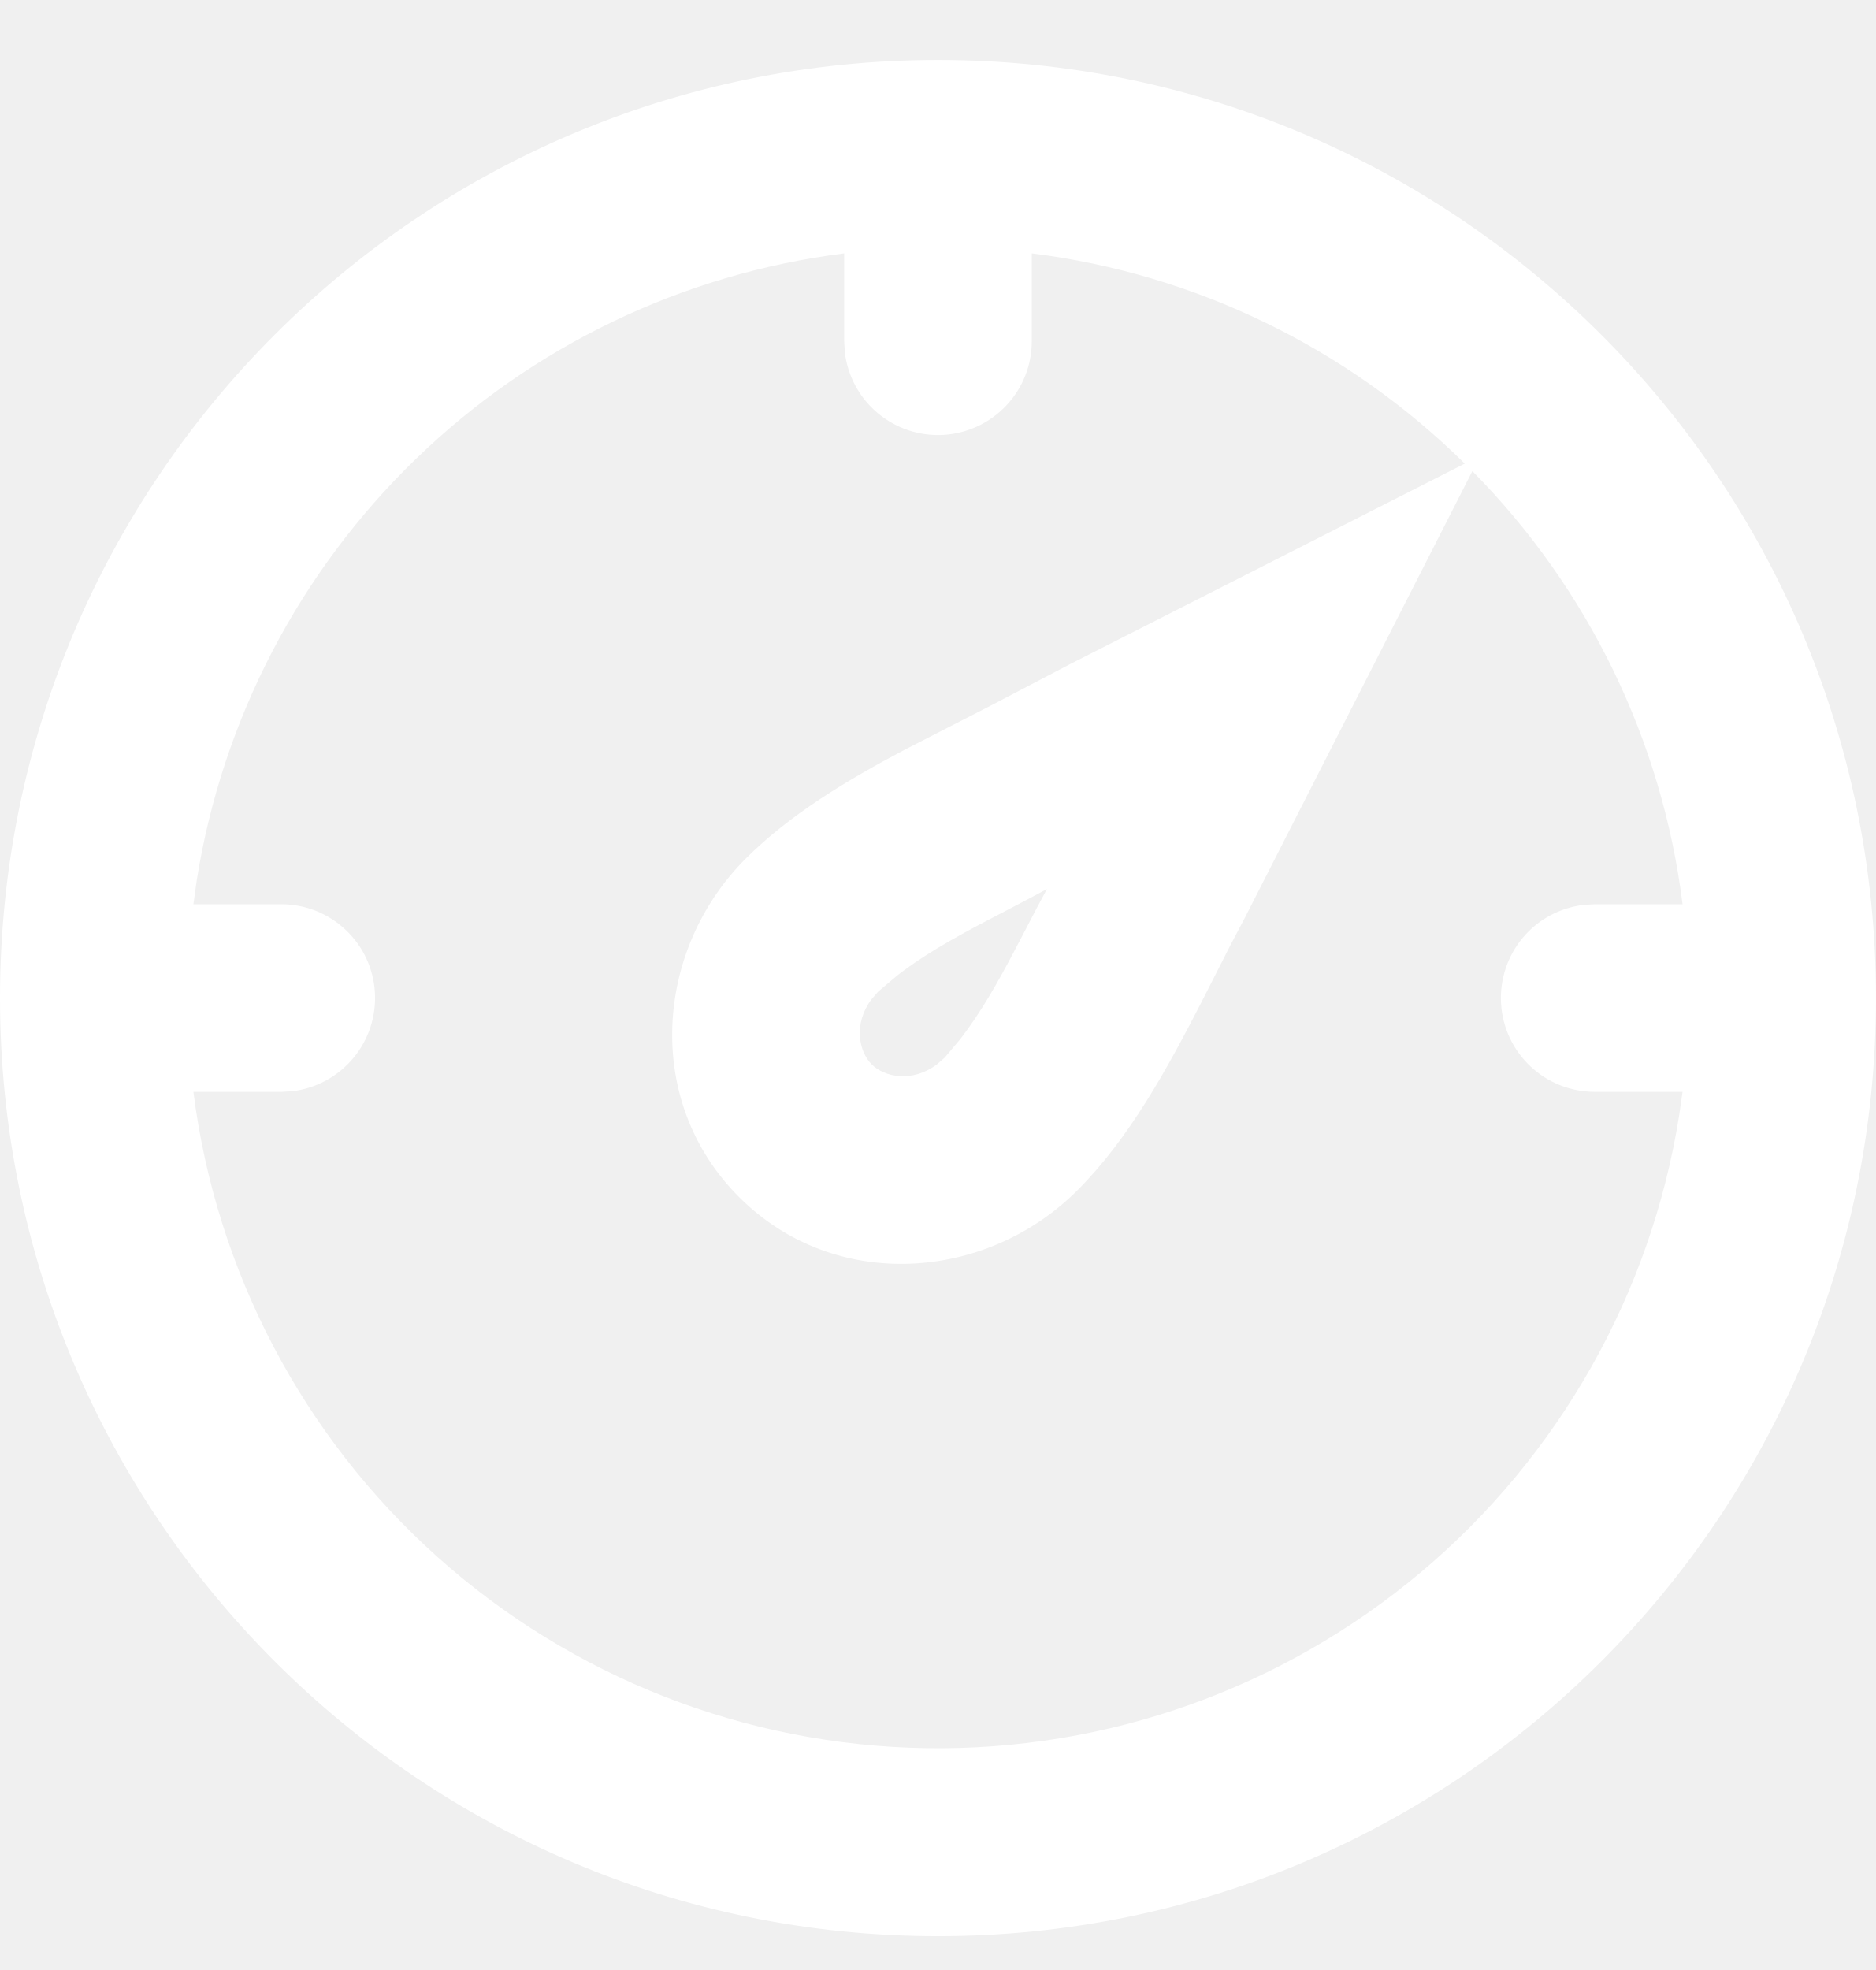
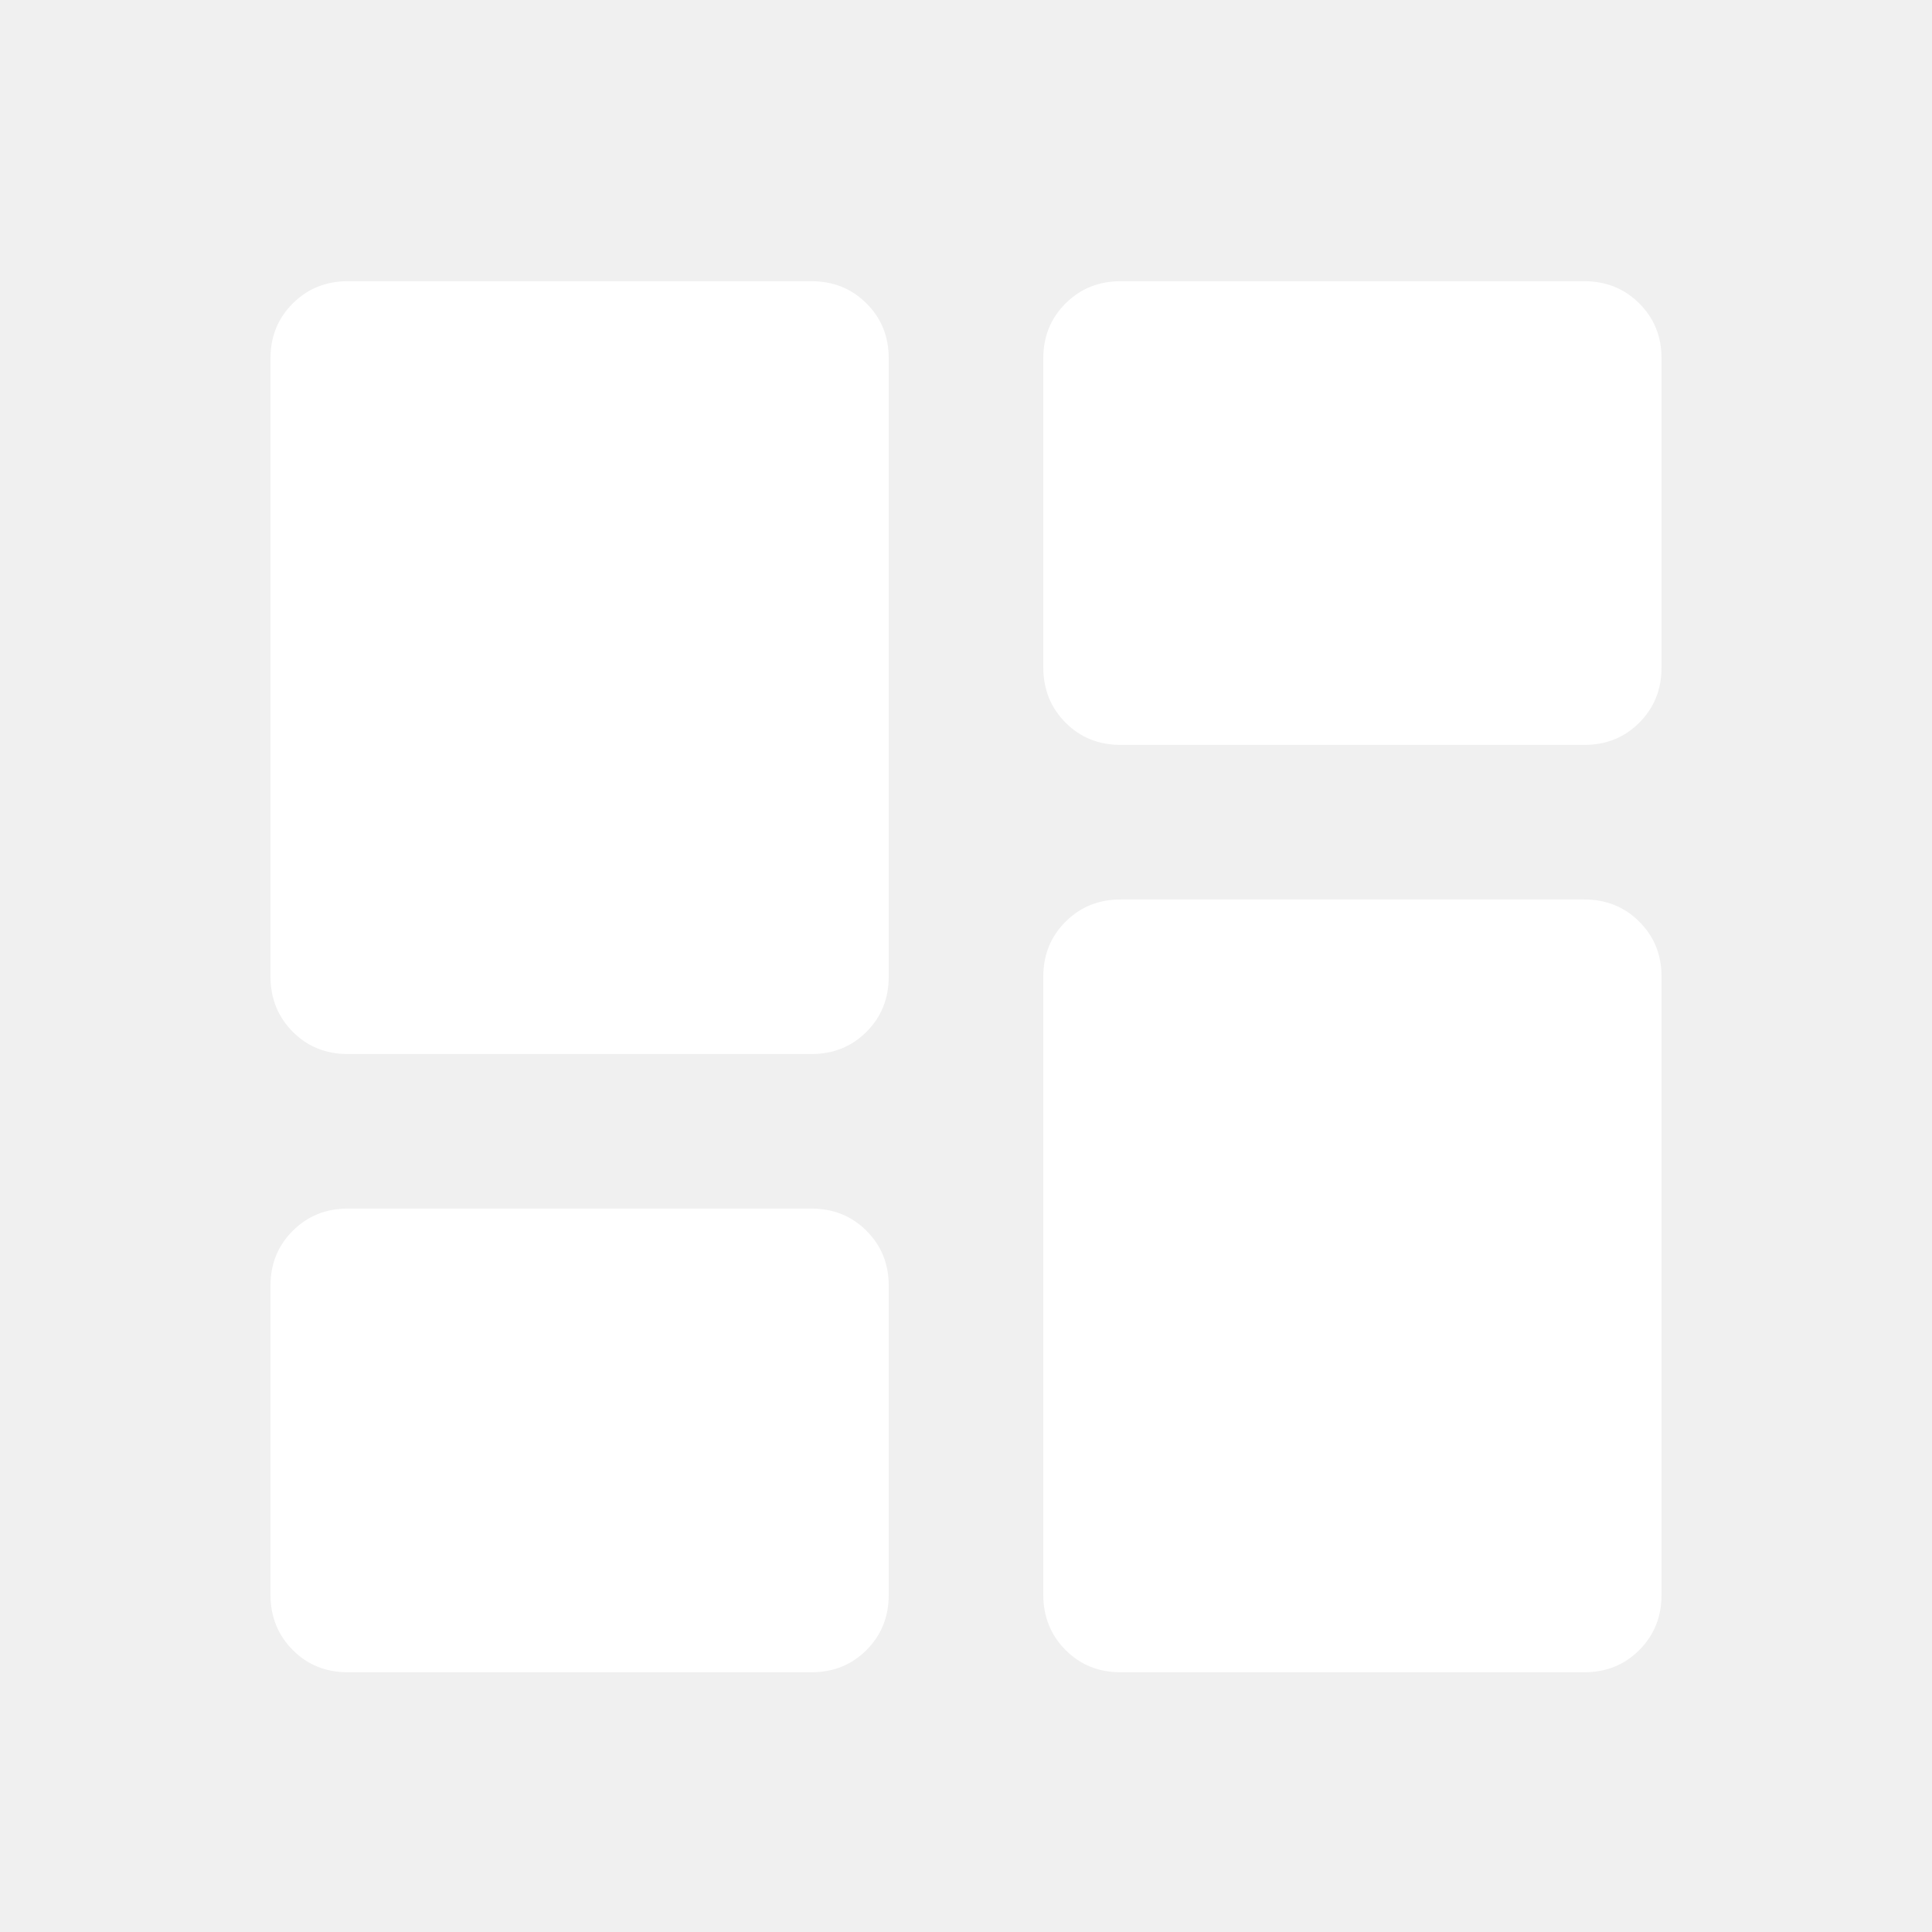
- <svg xmlns="http://www.w3.org/2000/svg" width="20" height="21" viewBox="0 0 20 21" fill="none">
-   <path fill-rule="evenodd" clip-rule="evenodd" d="M10 0.639C15.523 0.639 20 5.116 20 10.639C20 16.162 15.523 20.639 10 20.639C4.477 20.639 0 16.162 0 10.639C0 5.116 4.477 0.639 10 0.639ZM11 2.701V3.639C11 3.894 10.902 4.139 10.727 4.324C10.552 4.509 10.313 4.621 10.059 4.636C9.804 4.651 9.554 4.568 9.358 4.404C9.163 4.241 9.037 4.009 9.007 3.756L9 3.639V2.701C7.282 2.918 5.68 3.686 4.436 4.89C3.191 6.095 2.371 7.67 2.098 9.381L2.062 9.639H3C3.255 9.639 3.5 9.737 3.685 9.912C3.871 10.086 3.982 10.326 3.997 10.58C4.012 10.835 3.929 11.085 3.766 11.28C3.602 11.476 3.37 11.602 3.117 11.632L3 11.639H2.062C2.304 13.55 3.227 15.31 4.662 16.595C6.097 17.88 7.947 18.605 9.874 18.635C11.8 18.666 13.672 18 15.147 16.761C16.622 15.521 17.6 13.791 17.902 11.889L17.938 11.639H17C16.745 11.638 16.5 11.541 16.315 11.366C16.129 11.191 16.018 10.952 16.003 10.697C15.988 10.443 16.071 10.192 16.234 9.997C16.398 9.801 16.63 9.676 16.883 9.646L17 9.639H17.938C17.72 7.895 16.932 6.272 15.697 5.022L13.273 9.781L13.118 10.075L12.808 10.685C12.438 11.405 12.036 12.139 11.485 12.69C10.513 13.661 8.897 13.779 7.879 12.76C6.86 11.742 6.978 10.126 7.949 9.154C8.421 8.682 9.027 8.319 9.645 7.992L10.564 7.521L11.413 7.077L15.616 4.942C14.366 3.707 12.743 2.919 11 2.701ZM11.162 9.477L10.952 9.589L10.736 9.702C10.334 9.911 9.914 10.128 9.564 10.4L9.363 10.57L9.29 10.654C9.097 10.914 9.155 11.208 9.293 11.346C9.431 11.484 9.725 11.542 9.985 11.349L10.071 11.275L10.239 11.075C10.456 10.795 10.639 10.47 10.81 10.145L10.937 9.903C11.012 9.756 11.087 9.614 11.162 9.477Z" fill="white" />
+ <svg xmlns="http://www.w3.org/2000/svg" width="25" height="25" viewBox="0 0 25 25" fill="none">
+   <path d="M14.5 9.639C14.217 9.639 13.979 9.543 13.788 9.351C13.597 9.159 13.501 8.921 13.5 8.639V4.639C13.5 4.355 13.596 4.118 13.788 3.927C13.98 3.735 14.217 3.639 14.5 3.639H20.5C20.783 3.639 21.021 3.735 21.213 3.927C21.405 4.119 21.501 4.356 21.5 4.639V8.639C21.5 8.922 21.404 9.16 21.212 9.352C21.02 9.544 20.783 9.639 20.5 9.639H14.5ZM4.5 13.639C4.217 13.639 3.979 13.543 3.788 13.351C3.597 13.159 3.501 12.921 3.5 12.639V4.639C3.5 4.355 3.596 4.118 3.788 3.927C3.98 3.735 4.217 3.639 4.5 3.639H10.5C10.783 3.639 11.021 3.735 11.213 3.927C11.405 4.119 11.501 4.356 11.5 4.639V12.639C11.5 12.922 11.404 13.16 11.212 13.352C11.02 13.544 10.783 13.639 10.5 13.639H4.5ZM14.5 21.639C14.217 21.639 13.979 21.543 13.788 21.351C13.597 21.159 13.501 20.921 13.5 20.639V12.639C13.5 12.355 13.596 12.118 13.788 11.927C13.98 11.735 14.217 11.639 14.5 11.639H20.5C20.783 11.639 21.021 11.735 21.213 11.927C21.405 12.119 21.501 12.356 21.5 12.639V20.639C21.5 20.922 21.404 21.16 21.212 21.352C21.02 21.544 20.783 21.639 20.5 21.639H14.5ZM4.5 21.639C4.217 21.639 3.979 21.543 3.788 21.351C3.597 21.159 3.501 20.921 3.5 20.639V16.639C3.5 16.355 3.596 16.118 3.788 15.927C3.98 15.735 4.217 15.639 4.5 15.639H10.5C10.783 15.639 11.021 15.735 11.213 15.927C11.405 16.119 11.501 16.356 11.5 16.639V20.639C11.5 20.922 11.404 21.16 11.212 21.352C11.02 21.544 10.783 21.639 10.5 21.639H4.5Z" fill="white" />
</svg>
